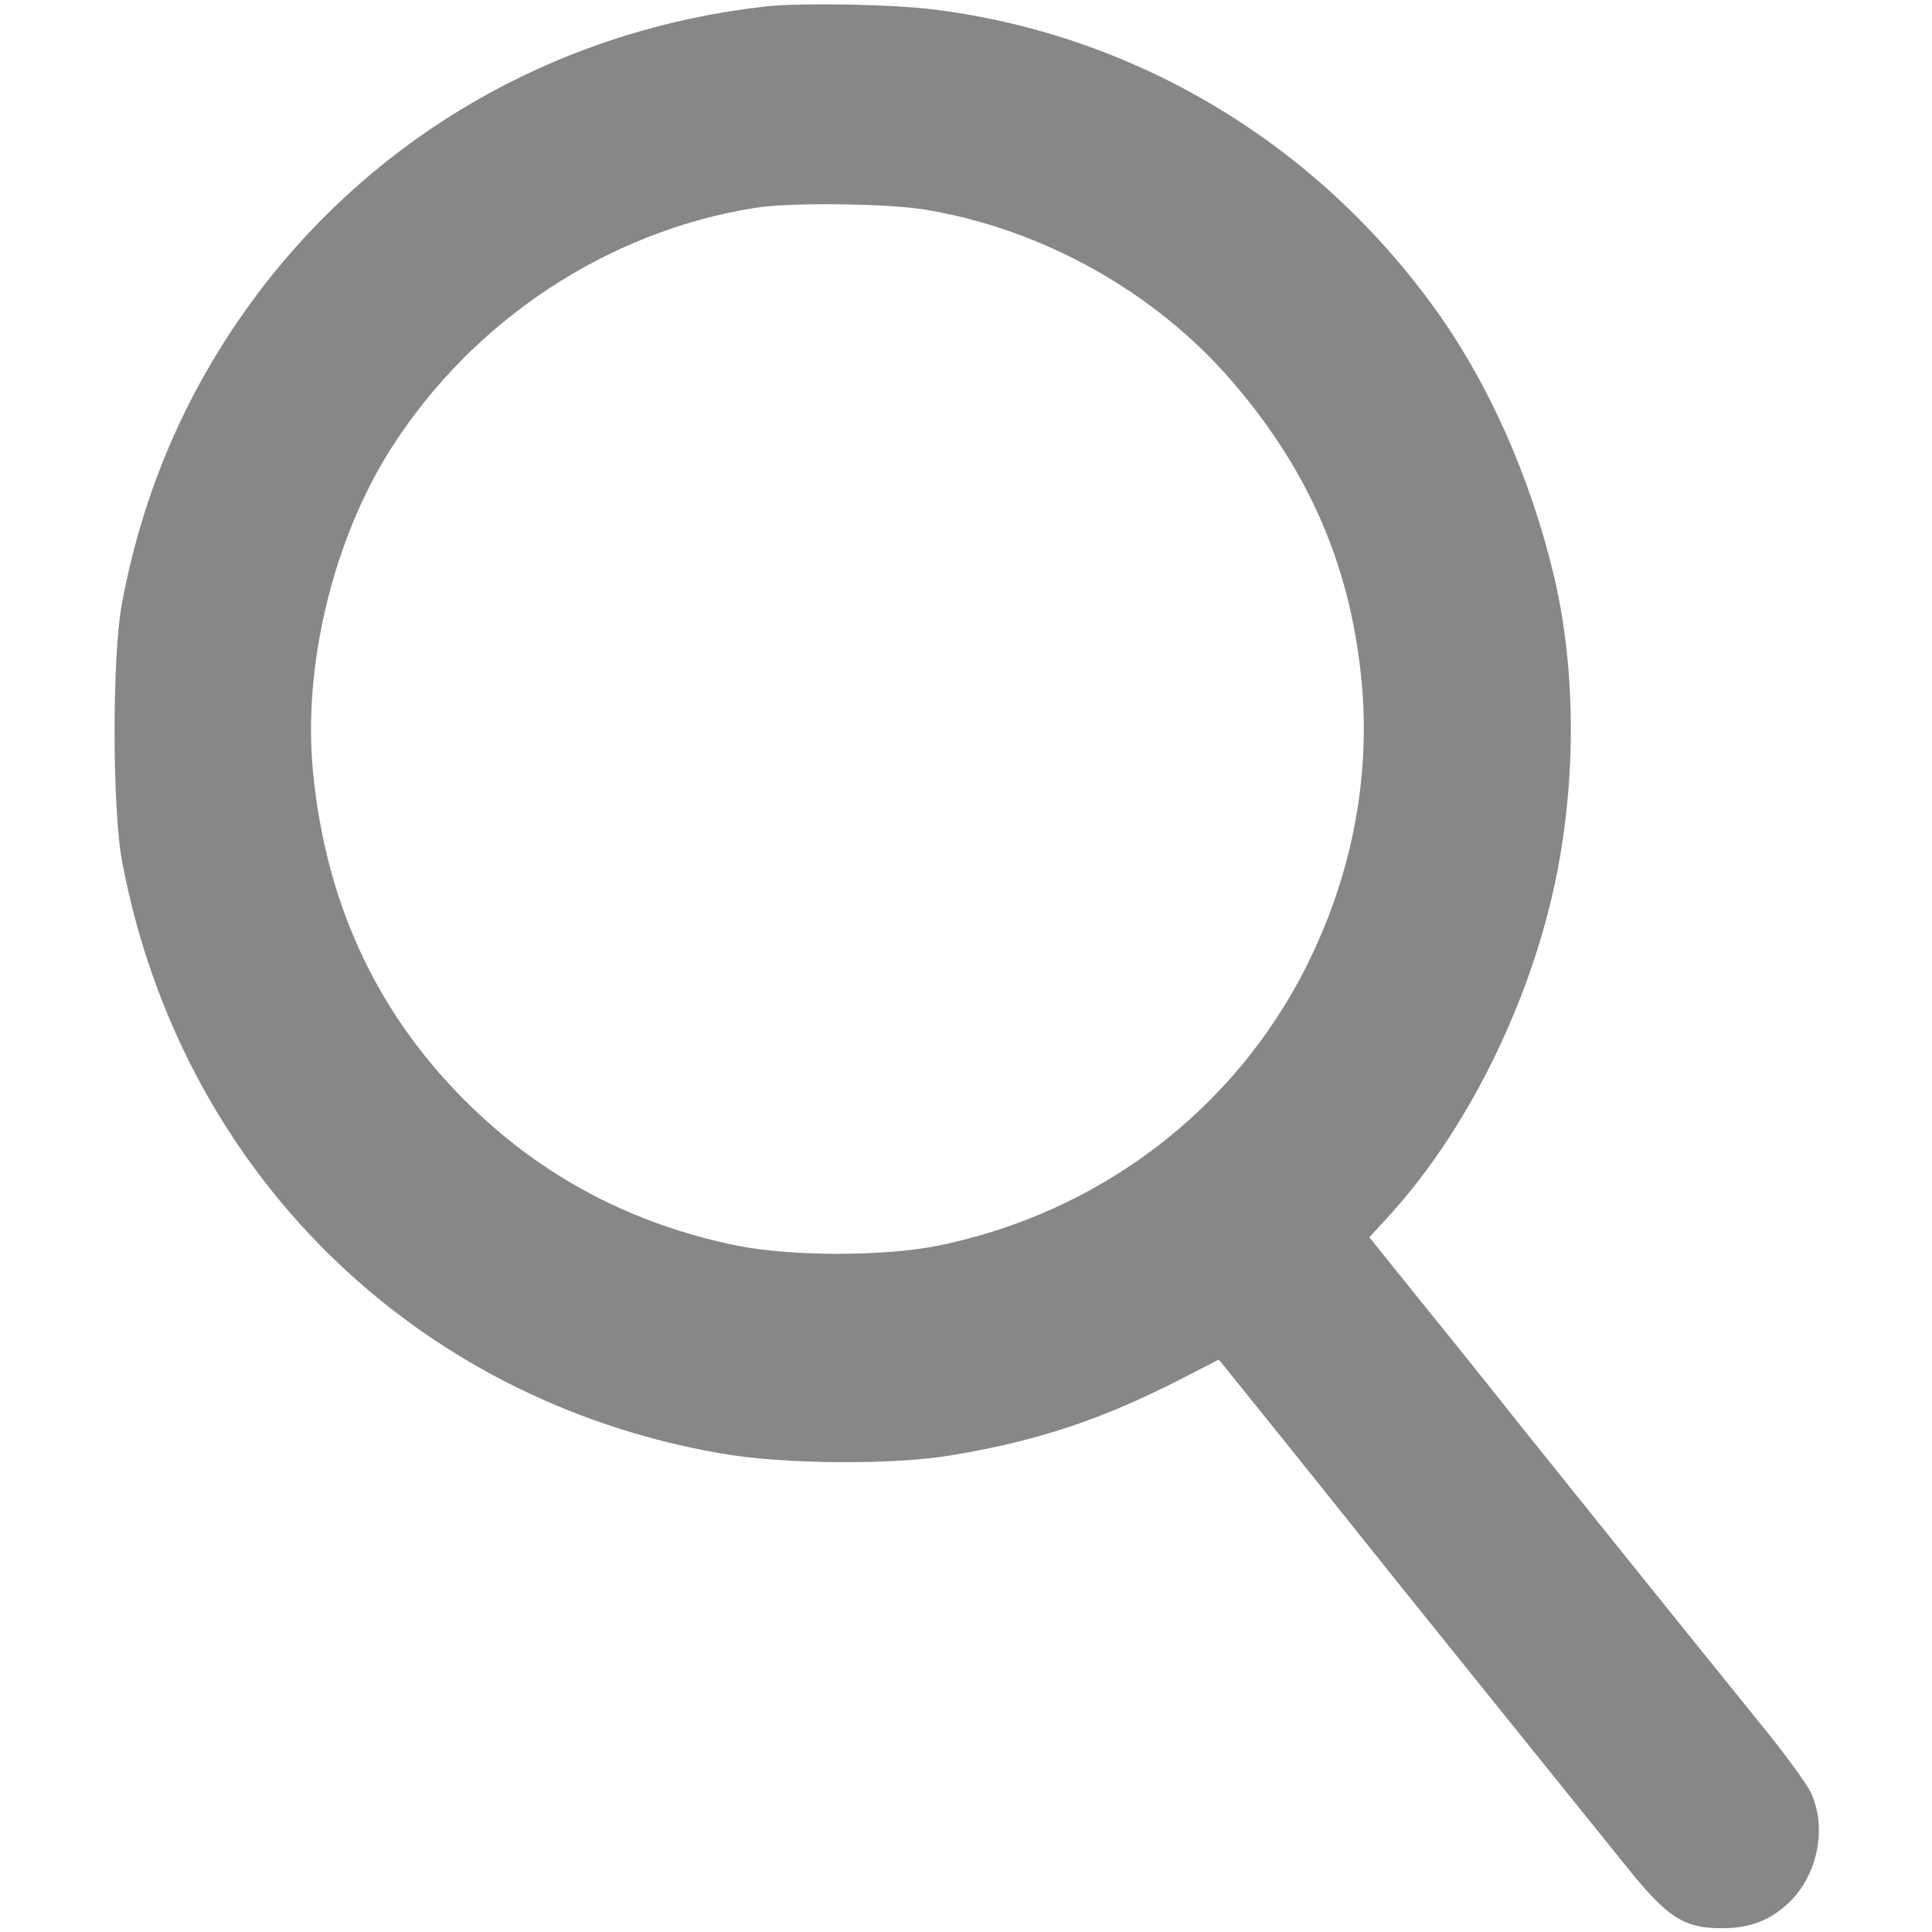
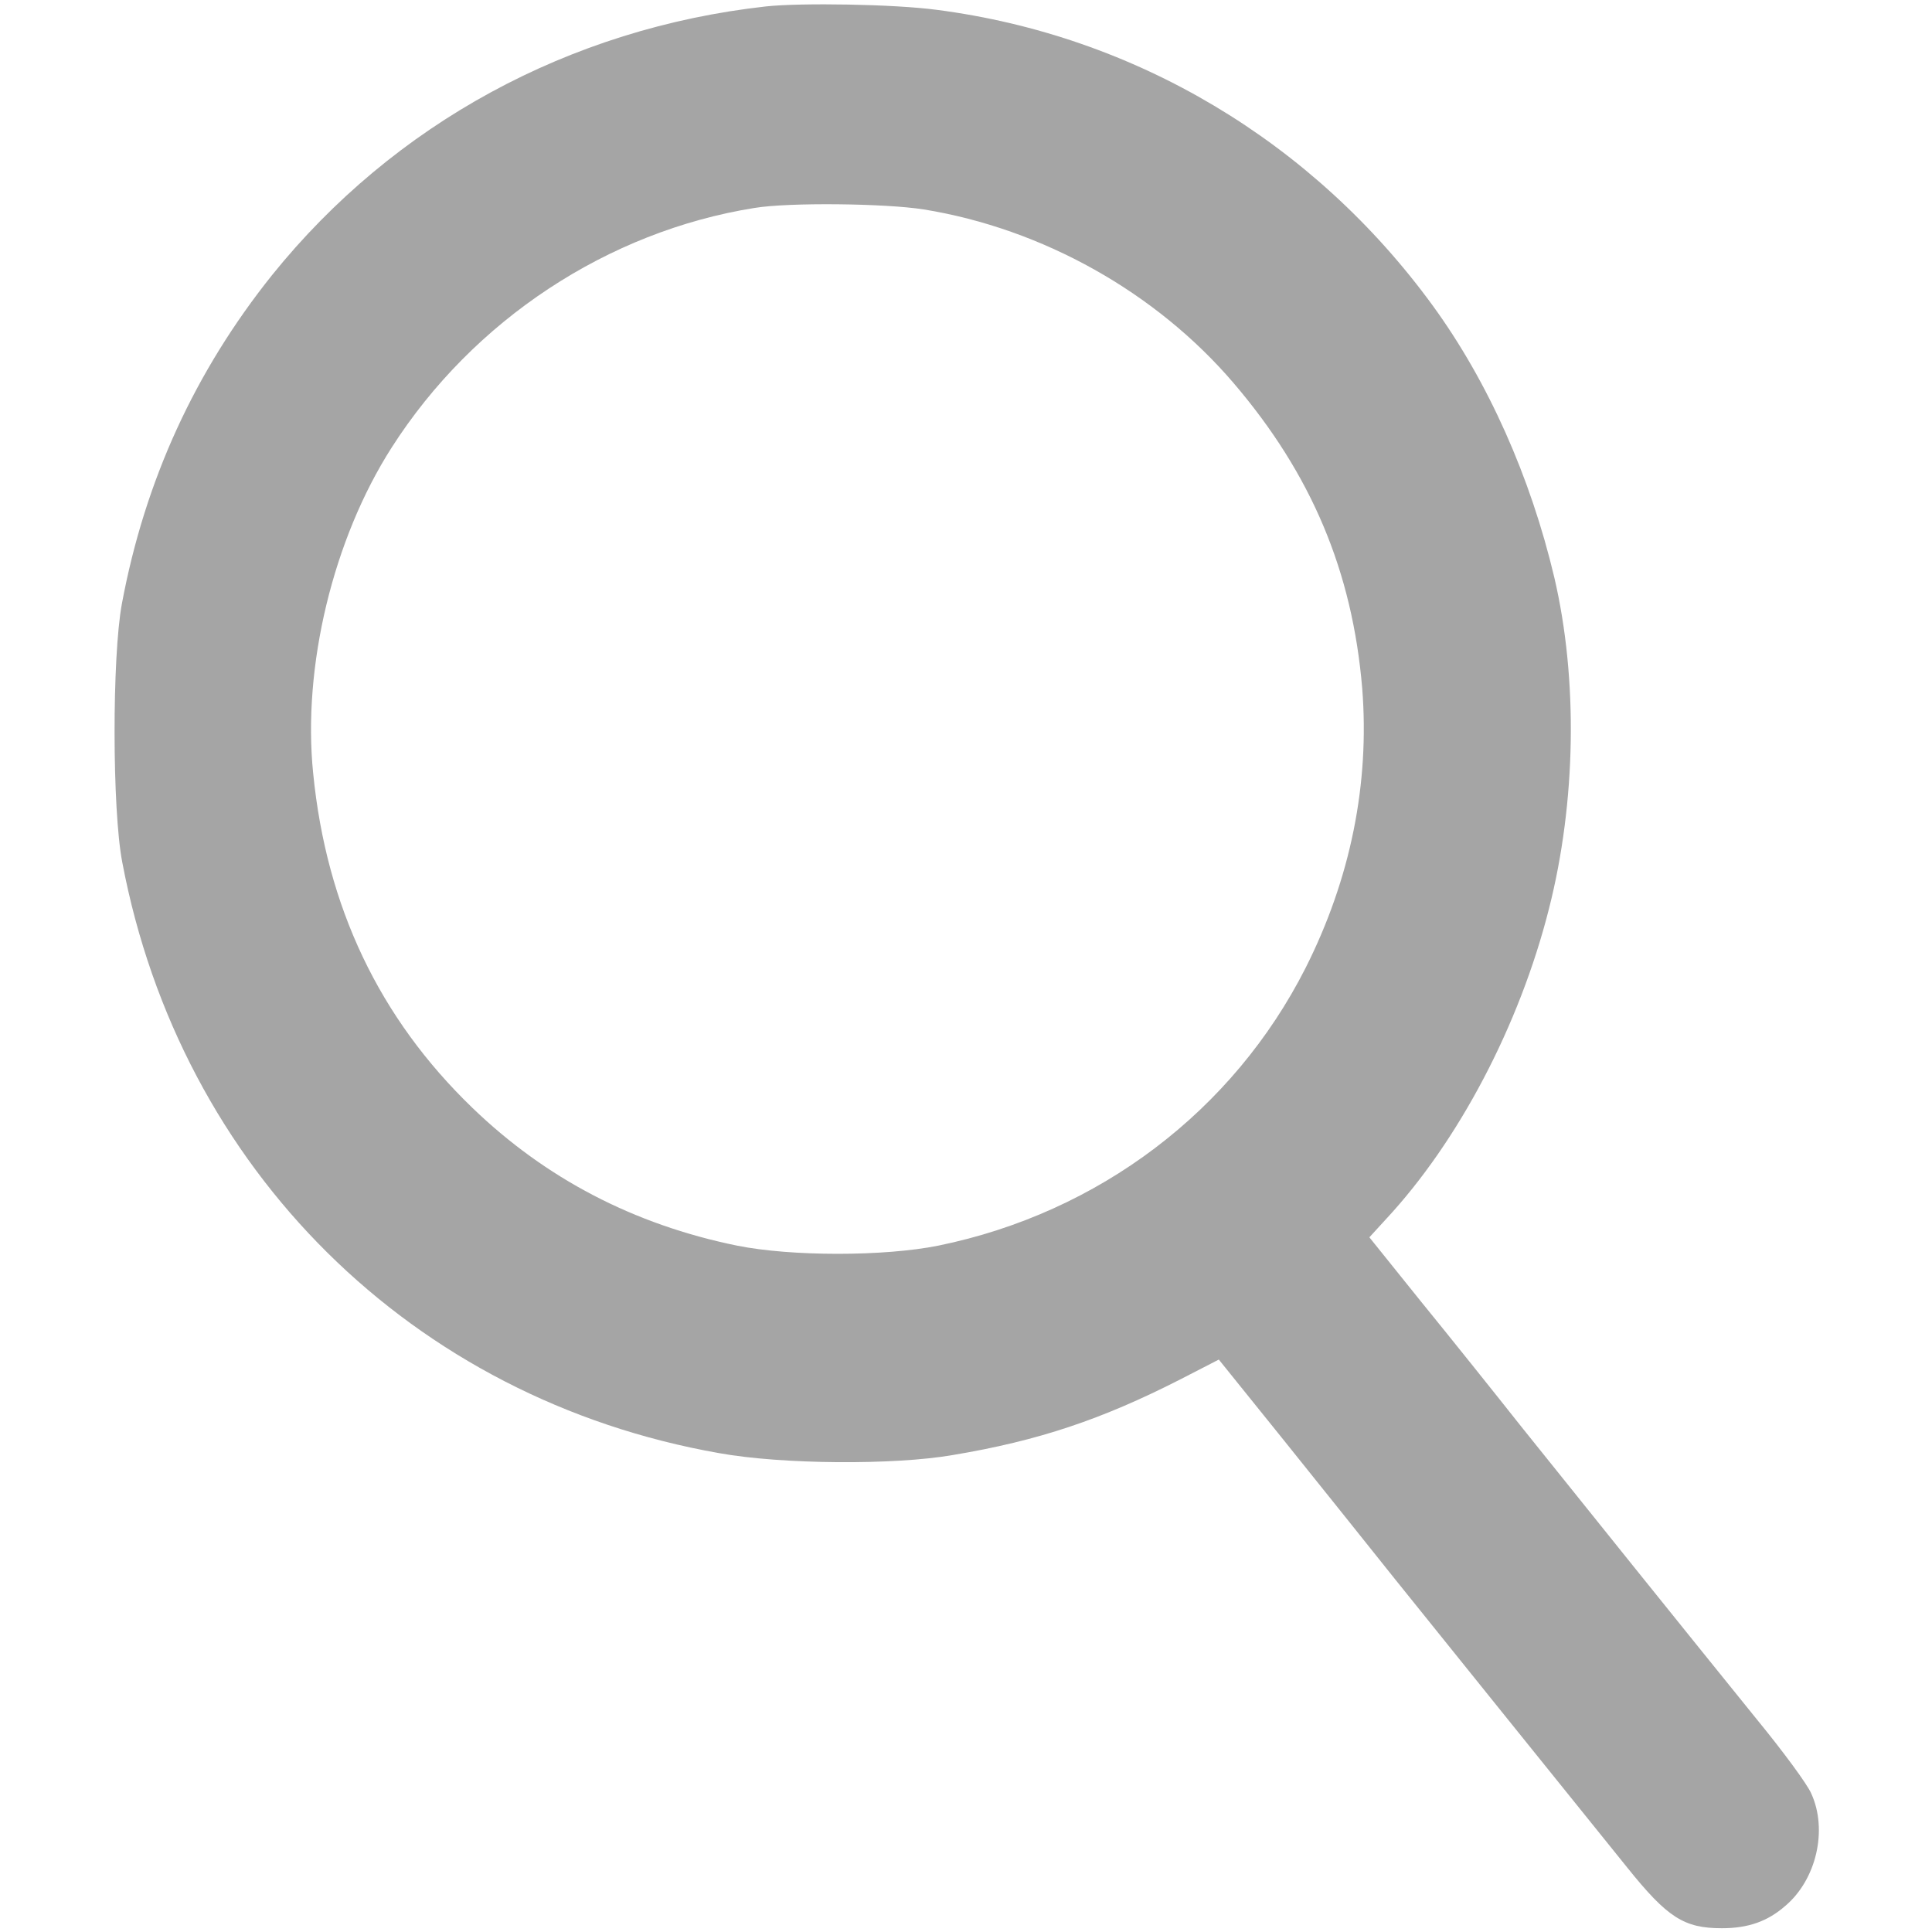
<svg xmlns="http://www.w3.org/2000/svg" version="1.0" width="512px" height="512px" viewBox="0 0 512 512">
-   <g transform="translate(0,512) scale(0.1,-0.1)" fill="#878787" stroke="none">
+   <g transform="translate(0,512) scale(0.1,-0.1)" fill="rgba(135, 135, 135, 0.75)" stroke="none">
    <path d="M2030 5103 c-521 -58 -986 -311 -1309 -712 -204 -255 -337 -544 -398 -871 -26 -140 -26 -545 1 -685 154 -814 768 -1423 1582 -1566 166 -30 464 -32 619 -5 228 38 396 95 602 200 l103 53 170 -211 c93 -116 227 -283 297 -371 119 -148 457 -568 616 -765 106 -132 150 -160 250 -160 70 0 121 18 168 59 83 70 113 202 69 298 -10 24 -75 112 -143 195 -178 220 -473 587 -626 778 -72 91 -192 241 -267 333 l-135 168 43 47 c193 207 355 515 433 824 72 283 77 609 14 878 -63 266 -175 518 -322 720 -317 435 -789 716 -1315 784 -113 15 -358 19 -452 9z m418 -538 c315 -51 616 -220 821 -460 207 -242 315 -500 341 -809 20 -253 -31 -505 -150 -741 -192 -379 -548 -649 -973 -736 -144 -29 -390 -29 -534 0 -274 56 -507 178 -701 365 -247 238 -387 533 -422 886 -29 283 53 622 208 864 216 338 573 573 962 635 92 15 347 12 448 -4z" />
  </g>
</svg>
